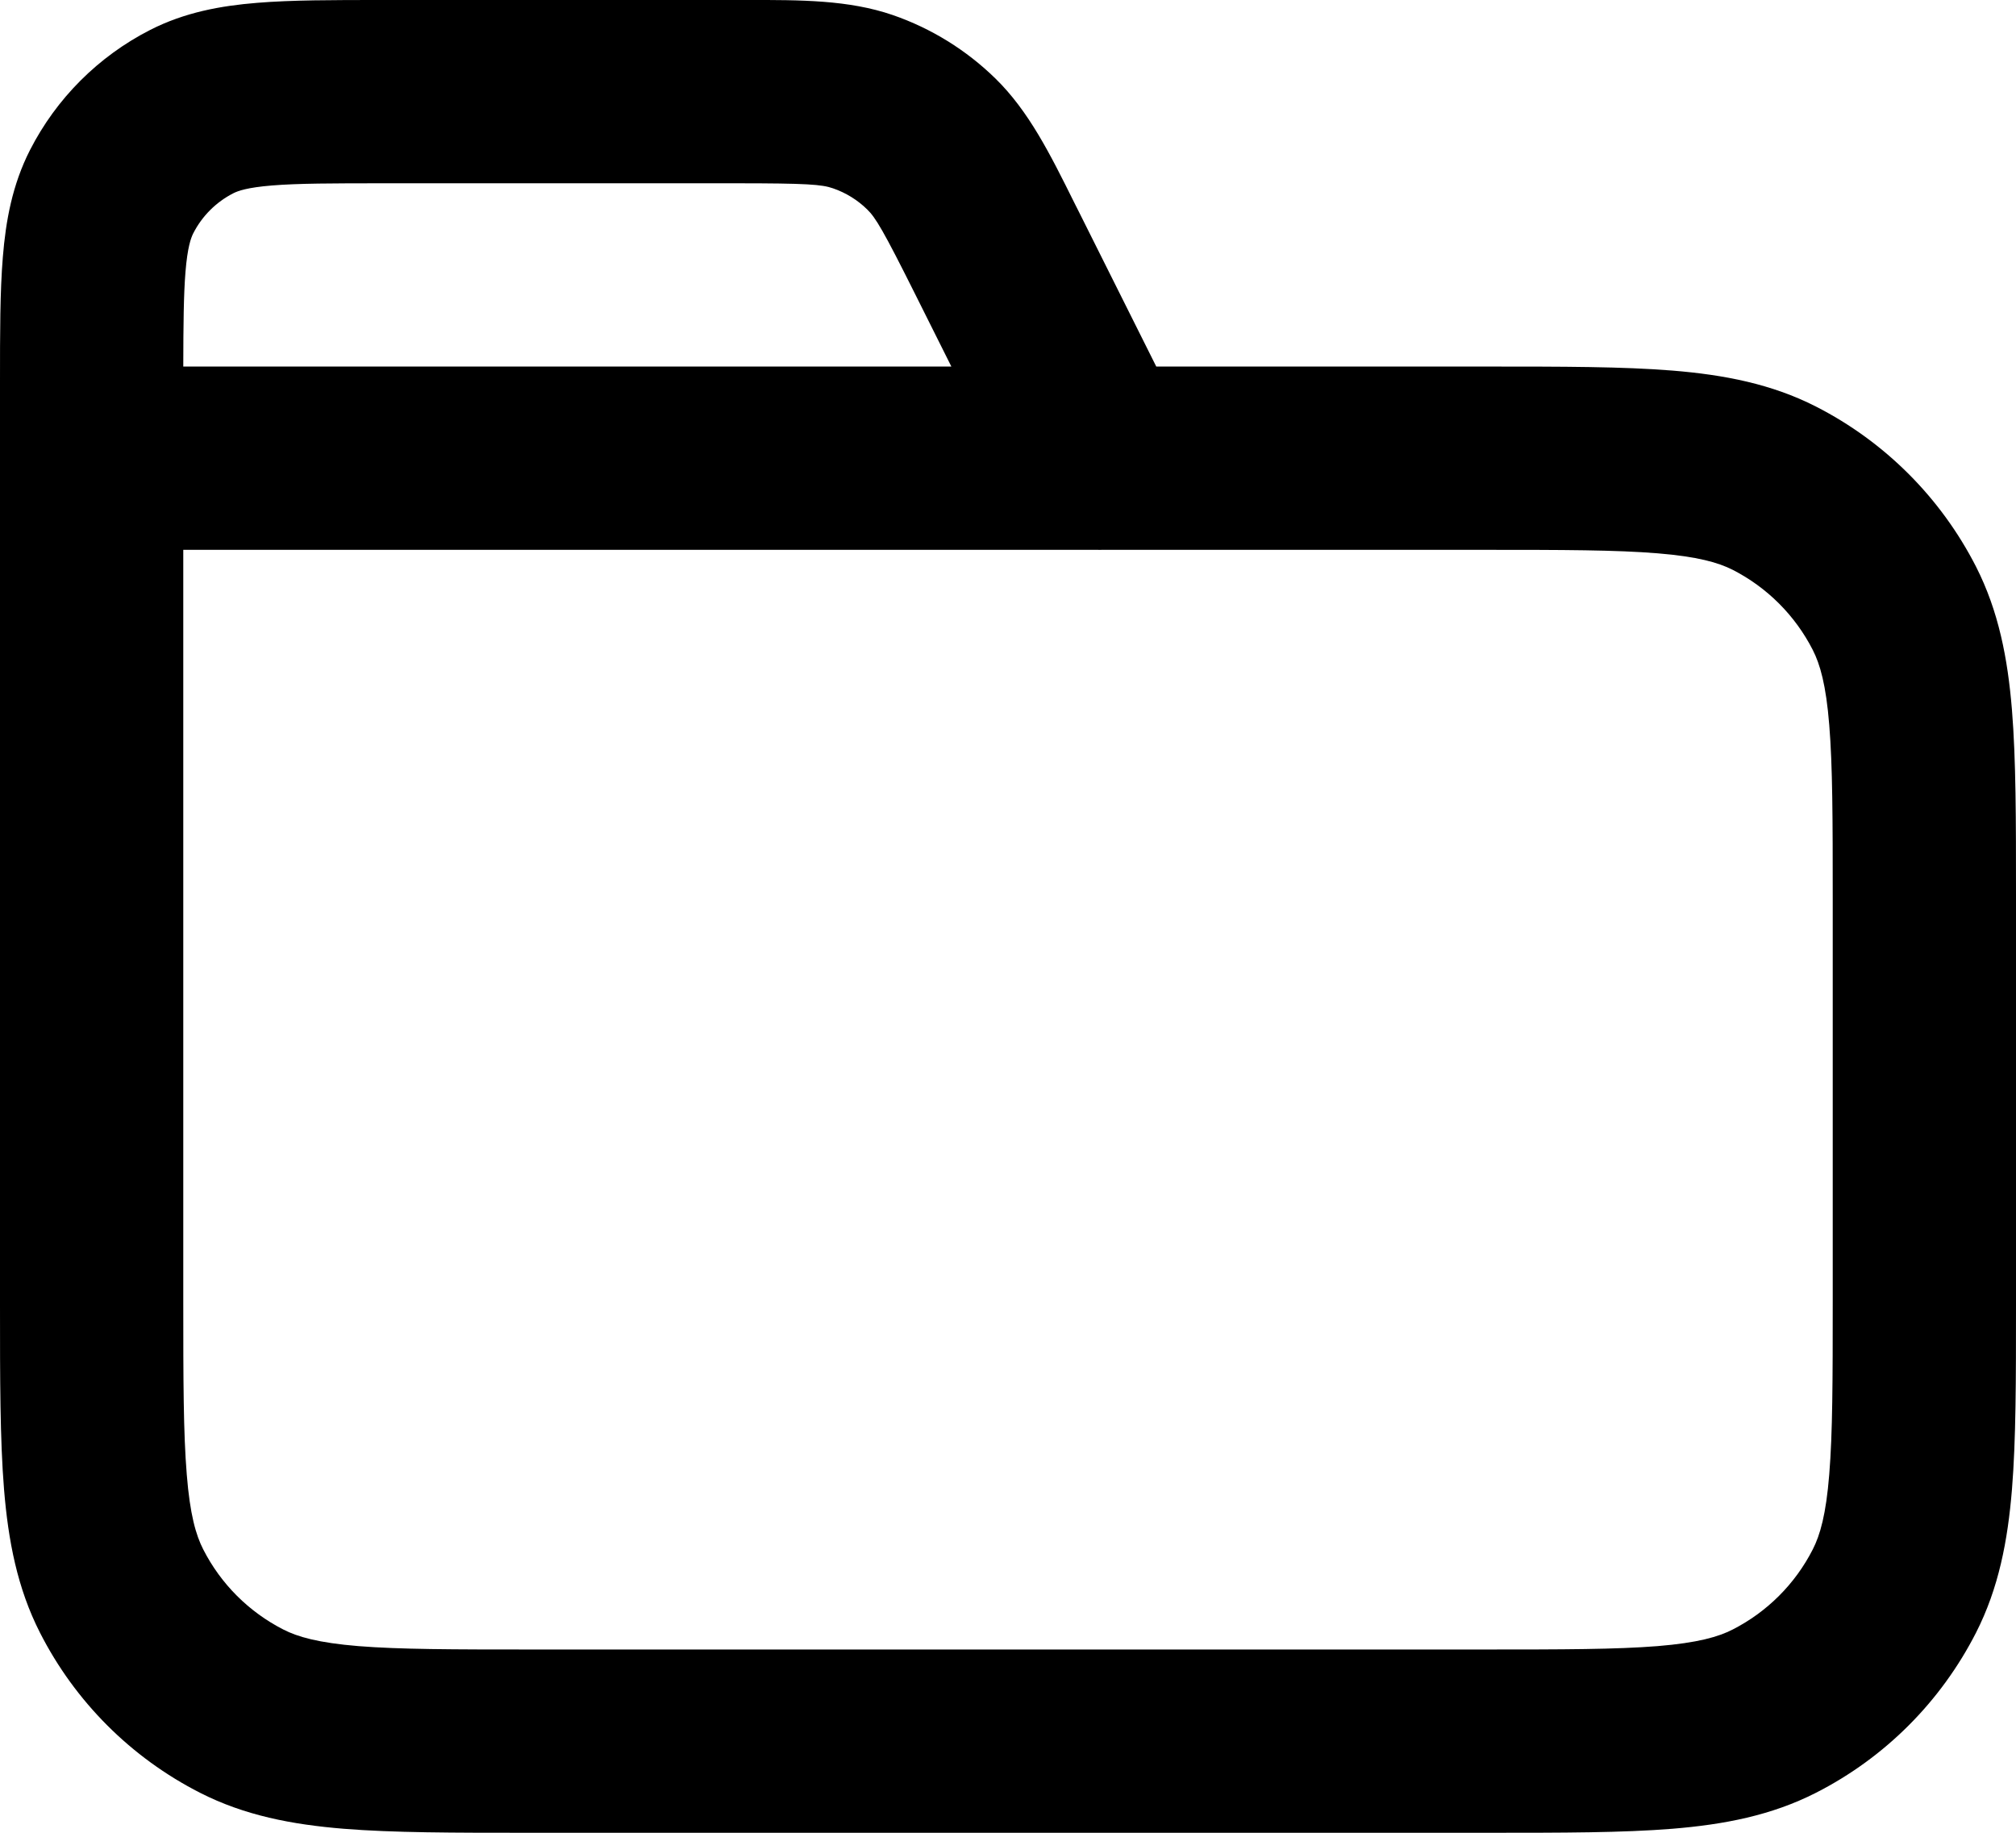
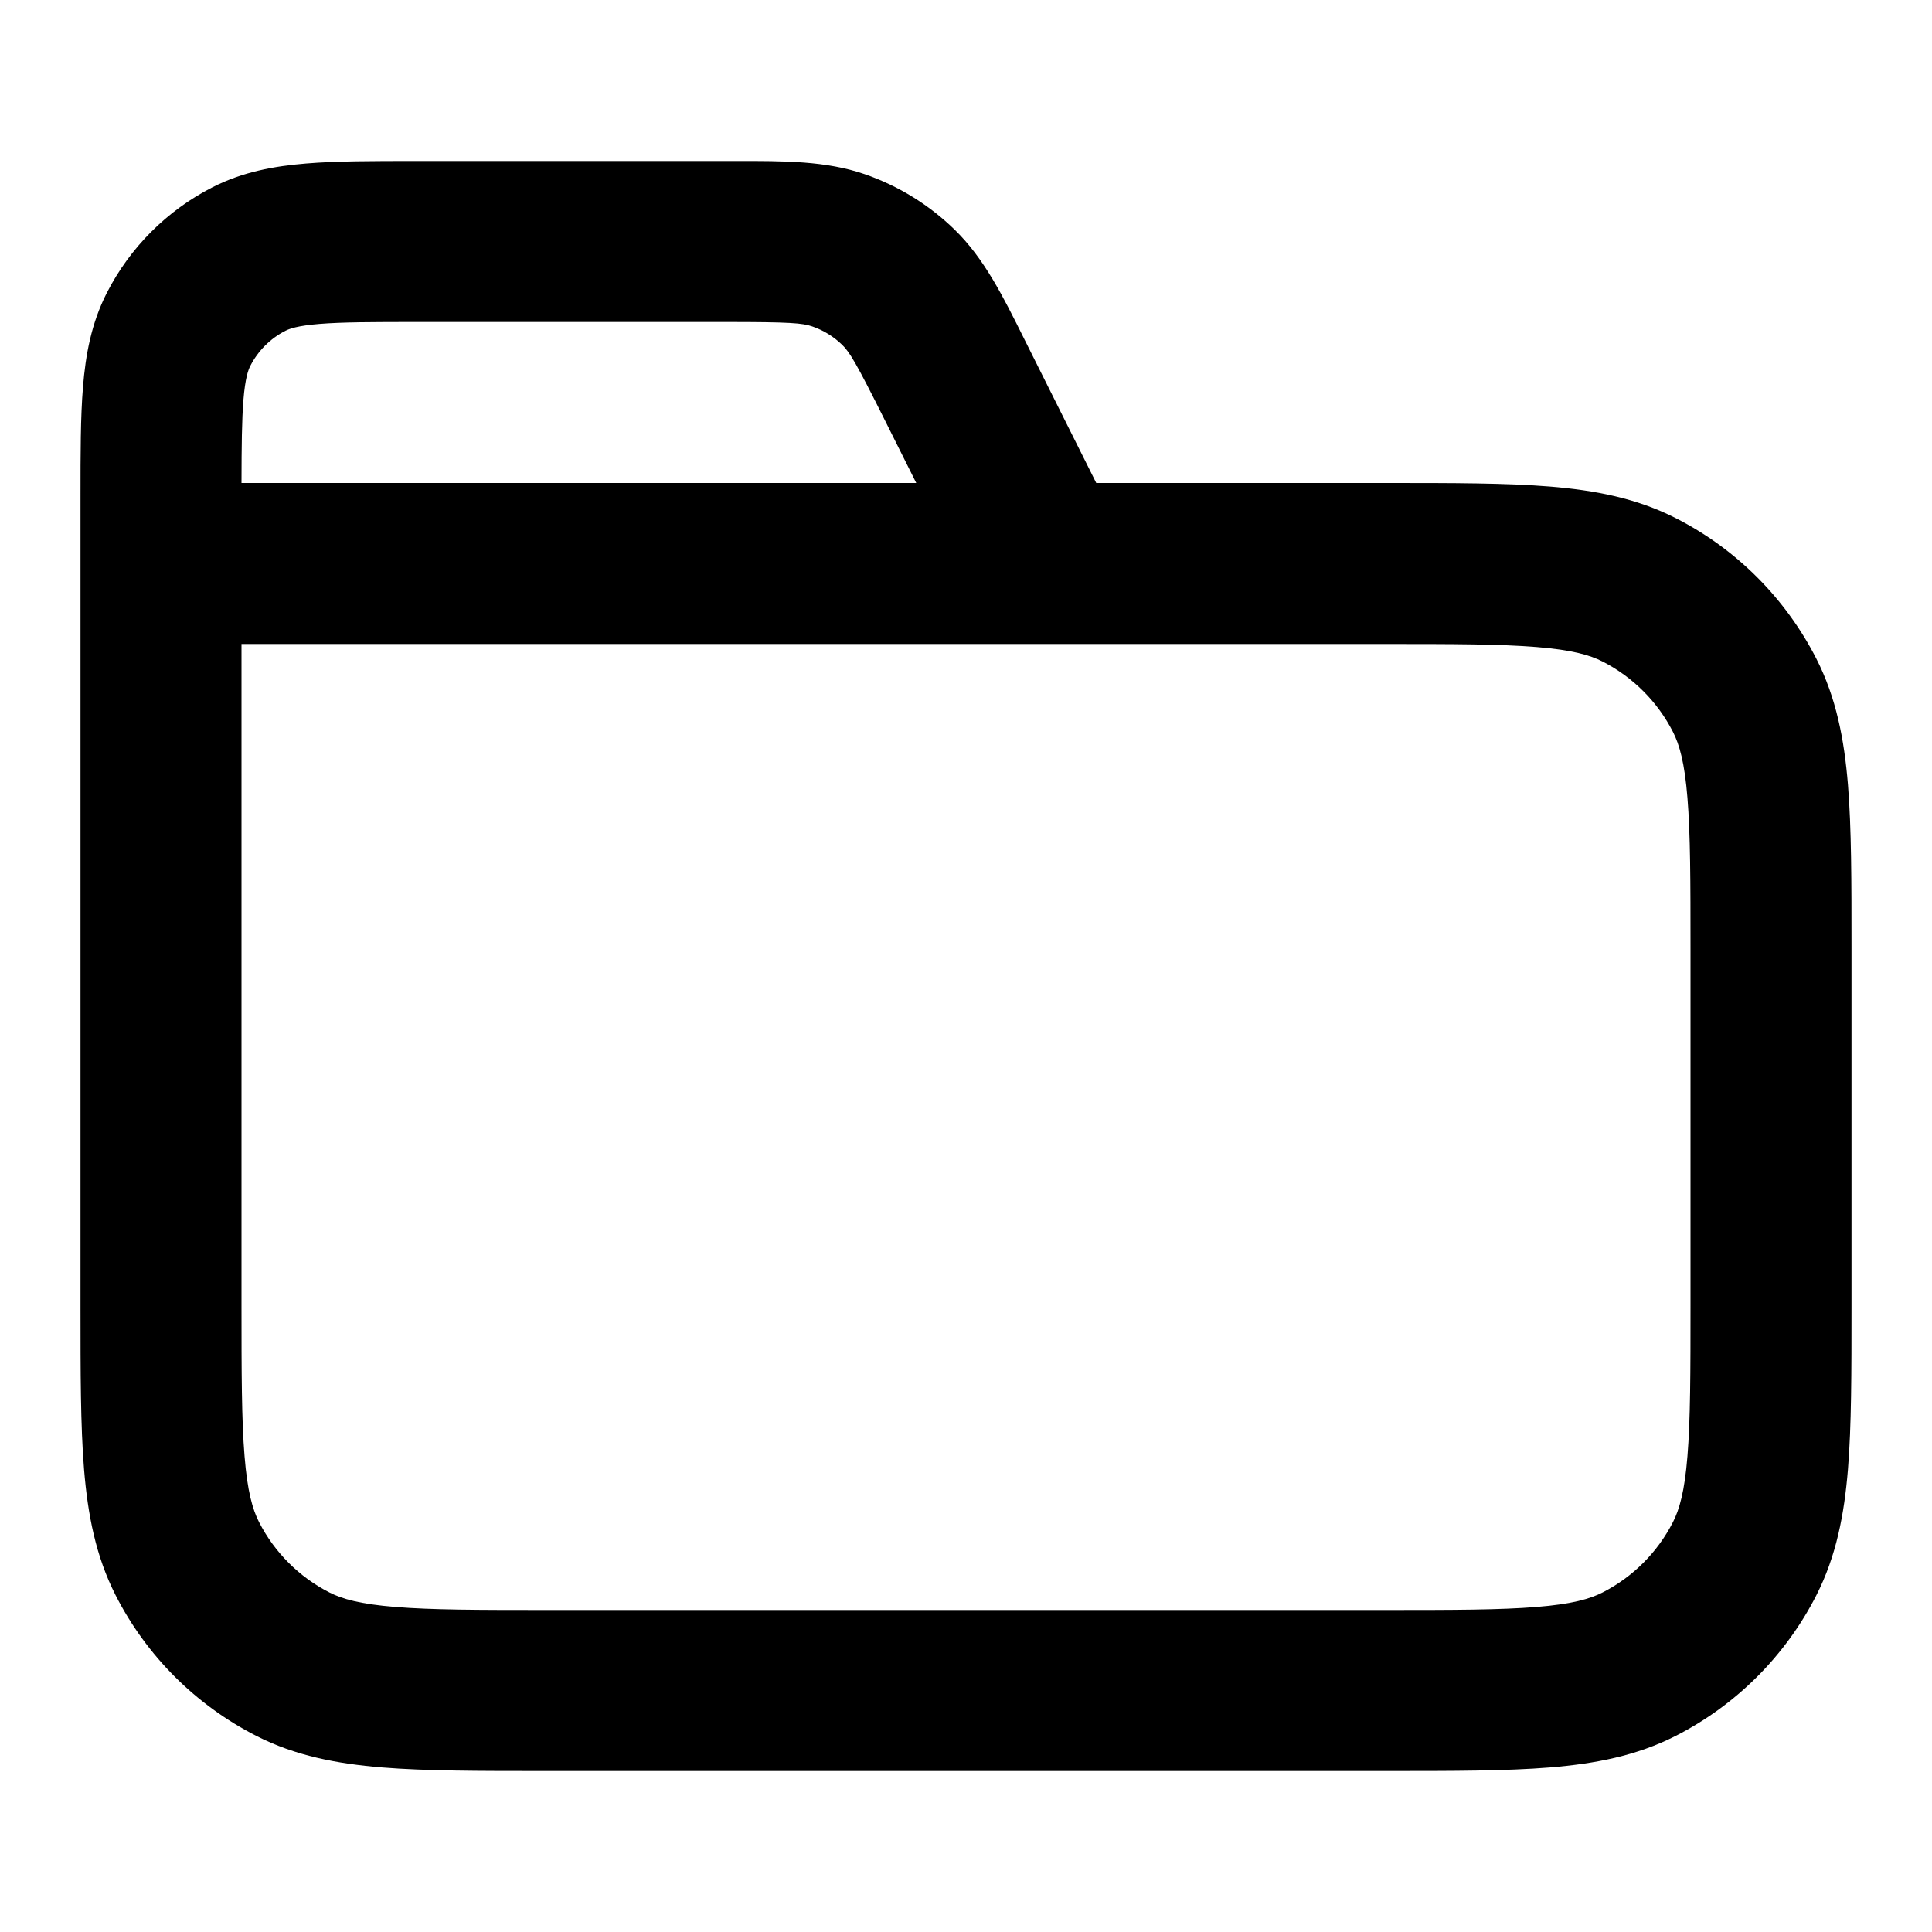
- <svg width="22" height="20" viewBox="0 0 22 20">
-   <path fill-rule="evenodd" clip-rule="evenodd" d="M9.09 2.055C8.969 2.013 8.813 2 8.022 2H4.2C3.623 2 3.251 2.001 2.968 2.024C2.696 2.046 2.595 2.084 2.546 2.109C2.358 2.205 2.205 2.358 2.109 2.546C2.084 2.596 2.046 2.696 2.024 2.968C2.004 3.217 2.001 3.535 2 4H10.382L9.99 3.216C9.637 2.509 9.555 2.375 9.464 2.286C9.358 2.182 9.23 2.103 9.09 2.055ZM12.618 4L11.779 2.322C11.76 2.285 11.742 2.247 11.723 2.211C11.459 1.679 11.226 1.212 10.863 0.857C10.545 0.546 10.162 0.309 9.742 0.164C9.262 -0.001 8.74 -0.001 8.147 0C8.106 0 8.064 0 8.022 0L4.161 0C3.634 0 3.18 0 2.805 0.031C2.41 0.063 2.016 0.134 1.638 0.327C1.074 0.615 0.615 1.074 0.327 1.638C0.134 2.017 0.063 2.41 0.031 2.805C-3.25181e-05 3.18 -1.70213e-05 3.635 8.6011e-07 4.162L1.33695e-06 14.242C-1.14184e-05 15.046 -2.19084e-05 15.711 0.044 16.252C0.09 16.814 0.189 17.331 0.436 17.816C0.819 18.569 1.431 19.181 2.184 19.564C2.669 19.811 3.186 19.91 3.748 19.956C4.289 20 4.954 20 5.759 20H16.241C17.046 20 17.711 20 18.252 19.956C18.814 19.91 19.331 19.811 19.816 19.564C20.569 19.181 21.18 18.569 21.564 17.816C21.811 17.331 21.91 16.814 21.956 16.252C22 15.711 22 15.046 22 14.242V9.759C22 8.954 22 8.29 21.956 7.748C21.91 7.186 21.811 6.67 21.564 6.184C21.18 5.432 20.569 4.82 19.816 4.436C19.331 4.189 18.814 4.09 18.252 4.044C17.711 4 17.046 4 16.241 4L12.618 4ZM11.98 6C11.994 6.001 12.008 6.001 12.022 6H16.2C17.057 6 17.639 6.001 18.089 6.038C18.527 6.074 18.752 6.139 18.908 6.218C19.284 6.41 19.59 6.716 19.782 7.092C19.862 7.249 19.927 7.473 19.962 7.911C19.999 8.361 20 8.944 20 9.8V14.2C20 15.057 19.999 15.639 19.962 16.089C19.927 16.528 19.862 16.752 19.782 16.908C19.59 17.285 19.284 17.59 18.908 17.782C18.752 17.862 18.527 17.927 18.089 17.963C17.639 17.999 17.057 18 16.2 18H5.8C4.943 18 4.361 17.999 3.911 17.963C3.473 17.927 3.248 17.862 3.092 17.782C2.716 17.59 2.41 17.285 2.218 16.908C2.138 16.752 2.073 16.528 2.038 16.089C2.001 15.639 2 15.057 2 14.2V6H11.98Z" />
+ <svg width="24" height="24" viewBox="0 0 24 24">
+   <path fill-rule="evenodd" clip-rule="evenodd" d="M10.09 4.055C9.969 4.013 9.813 4 9.022 4H5.2C4.623 4 4.251 4.001 3.968 4.024C3.696 4.046 3.595 4.084 3.546 4.109C3.358 4.205 3.205 4.358 3.109 4.546C3.084 4.595 3.046 4.696 3.024 4.968C3.004 5.217 3.001 5.535 3 6H11.382L10.99 5.216C10.637 4.509 10.555 4.375 10.464 4.286C10.358 4.182 10.23 4.103 10.09 4.055ZM13.618 6L12.779 4.322C12.76 4.284 12.742 4.247 12.723 4.21C12.459 3.679 12.226 3.212 11.863 2.857C11.545 2.546 11.162 2.309 10.742 2.164C10.262 1.998 9.74 1.999 9.147 2C9.106 2 9.064 2 9.022 2L5.161 2C4.634 2 4.18 2 3.805 2.031C3.41 2.063 3.016 2.134 2.638 2.327C2.074 2.615 1.615 3.074 1.327 3.638C1.134 4.016 1.063 4.41 1.031 4.805C1 5.18 1 5.634 1 6.161L1 16.241C1 17.046 1 17.711 1.044 18.252C1.09 18.814 1.189 19.331 1.436 19.816C1.819 20.569 2.431 21.18 3.184 21.564C3.669 21.811 4.186 21.91 4.748 21.956C5.289 22 5.954 22 6.759 22H17.241C18.046 22 18.711 22 19.252 21.956C19.814 21.91 20.331 21.811 20.816 21.564C21.569 21.18 22.18 20.569 22.564 19.816C22.811 19.331 22.91 18.814 22.956 18.252C23 17.711 23 17.046 23 16.241V11.759C23 10.954 23 10.289 22.956 9.748C22.91 9.186 22.811 8.669 22.564 8.184C22.18 7.431 21.569 6.819 20.816 6.436C20.331 6.189 19.814 6.09 19.252 6.044C18.711 6 18.046 6 17.241 6L13.618 6ZM12.98 8C12.994 8 13.008 8 13.022 8H17.2C18.057 8 18.639 8.001 19.089 8.038C19.527 8.073 19.752 8.138 19.908 8.218C20.284 8.41 20.59 8.716 20.782 9.092C20.862 9.248 20.927 9.473 20.962 9.911C20.999 10.361 21 10.943 21 11.8V16.2C21 17.057 20.999 17.639 20.962 18.089C20.927 18.527 20.862 18.752 20.782 18.908C20.59 19.284 20.284 19.59 19.908 19.782C19.752 19.862 19.527 19.927 19.089 19.962C18.639 19.999 18.057 20 17.2 20H6.8C5.943 20 5.361 19.999 4.911 19.962C4.473 19.927 4.248 19.862 4.092 19.782C3.716 19.59 3.41 19.284 3.218 18.908C3.138 18.752 3.073 18.527 3.038 18.089C3.001 17.639 3 17.057 3 16.2V8H12.98Z" />
</svg>
